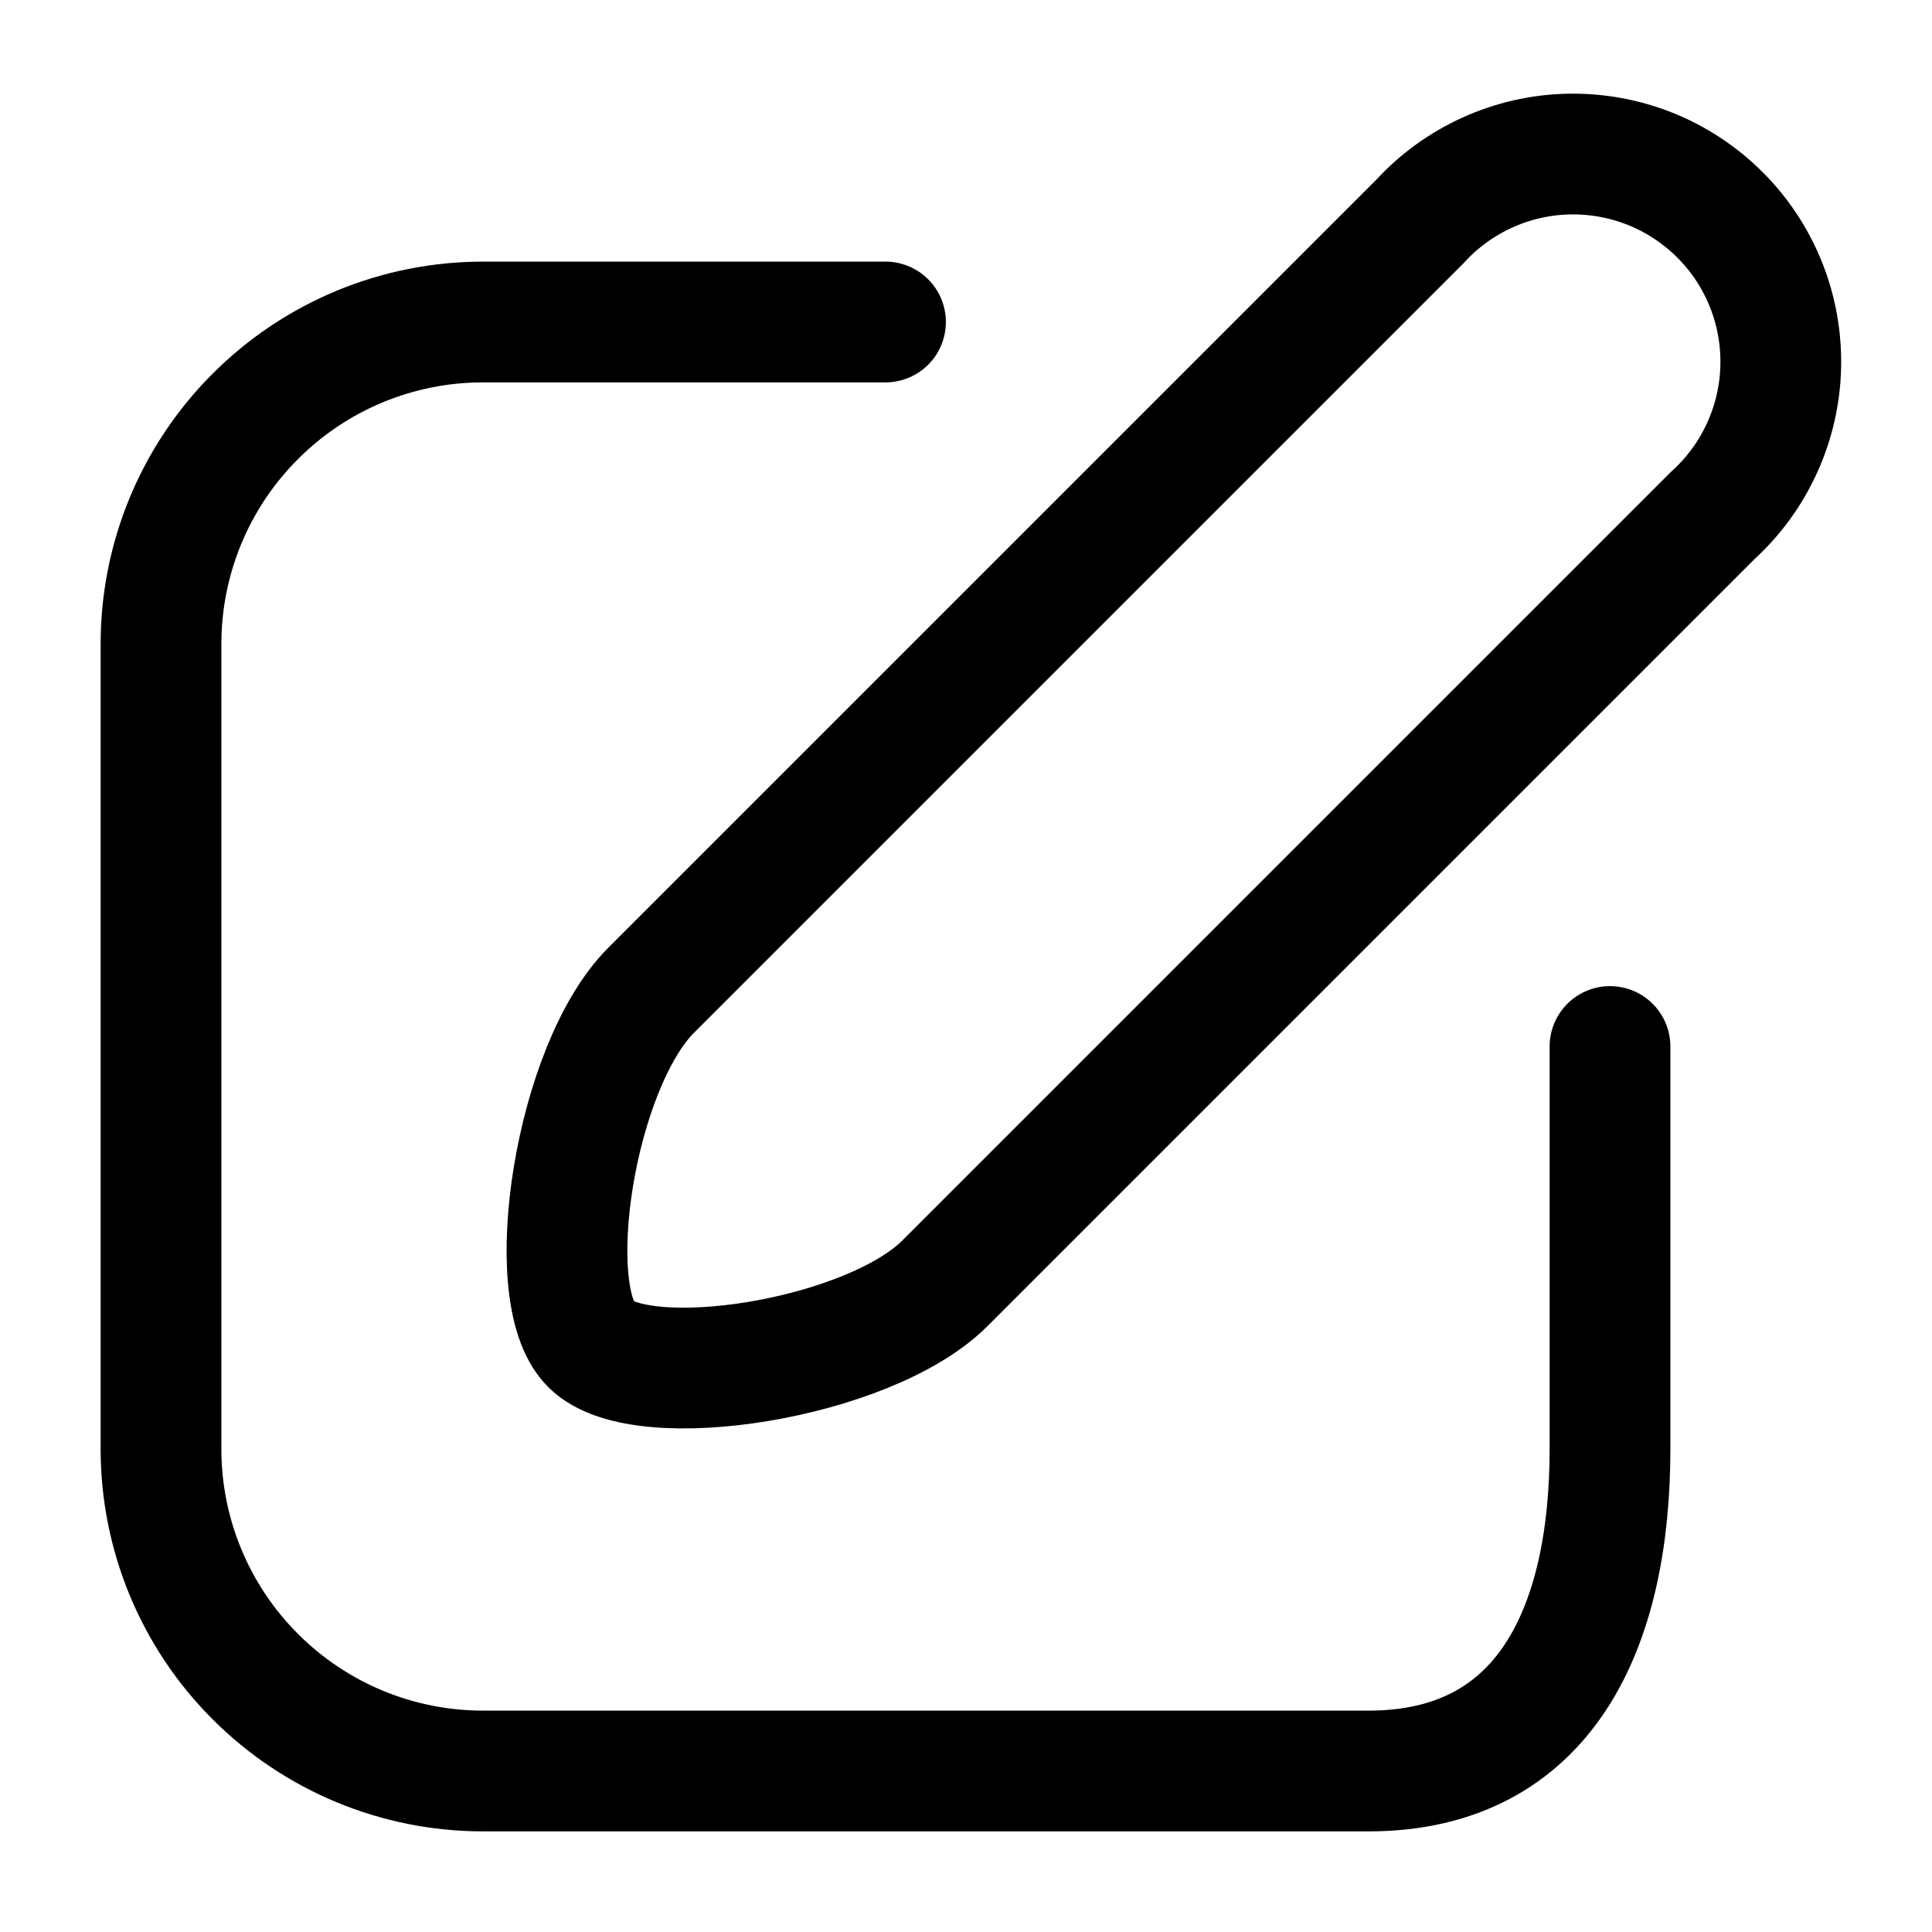
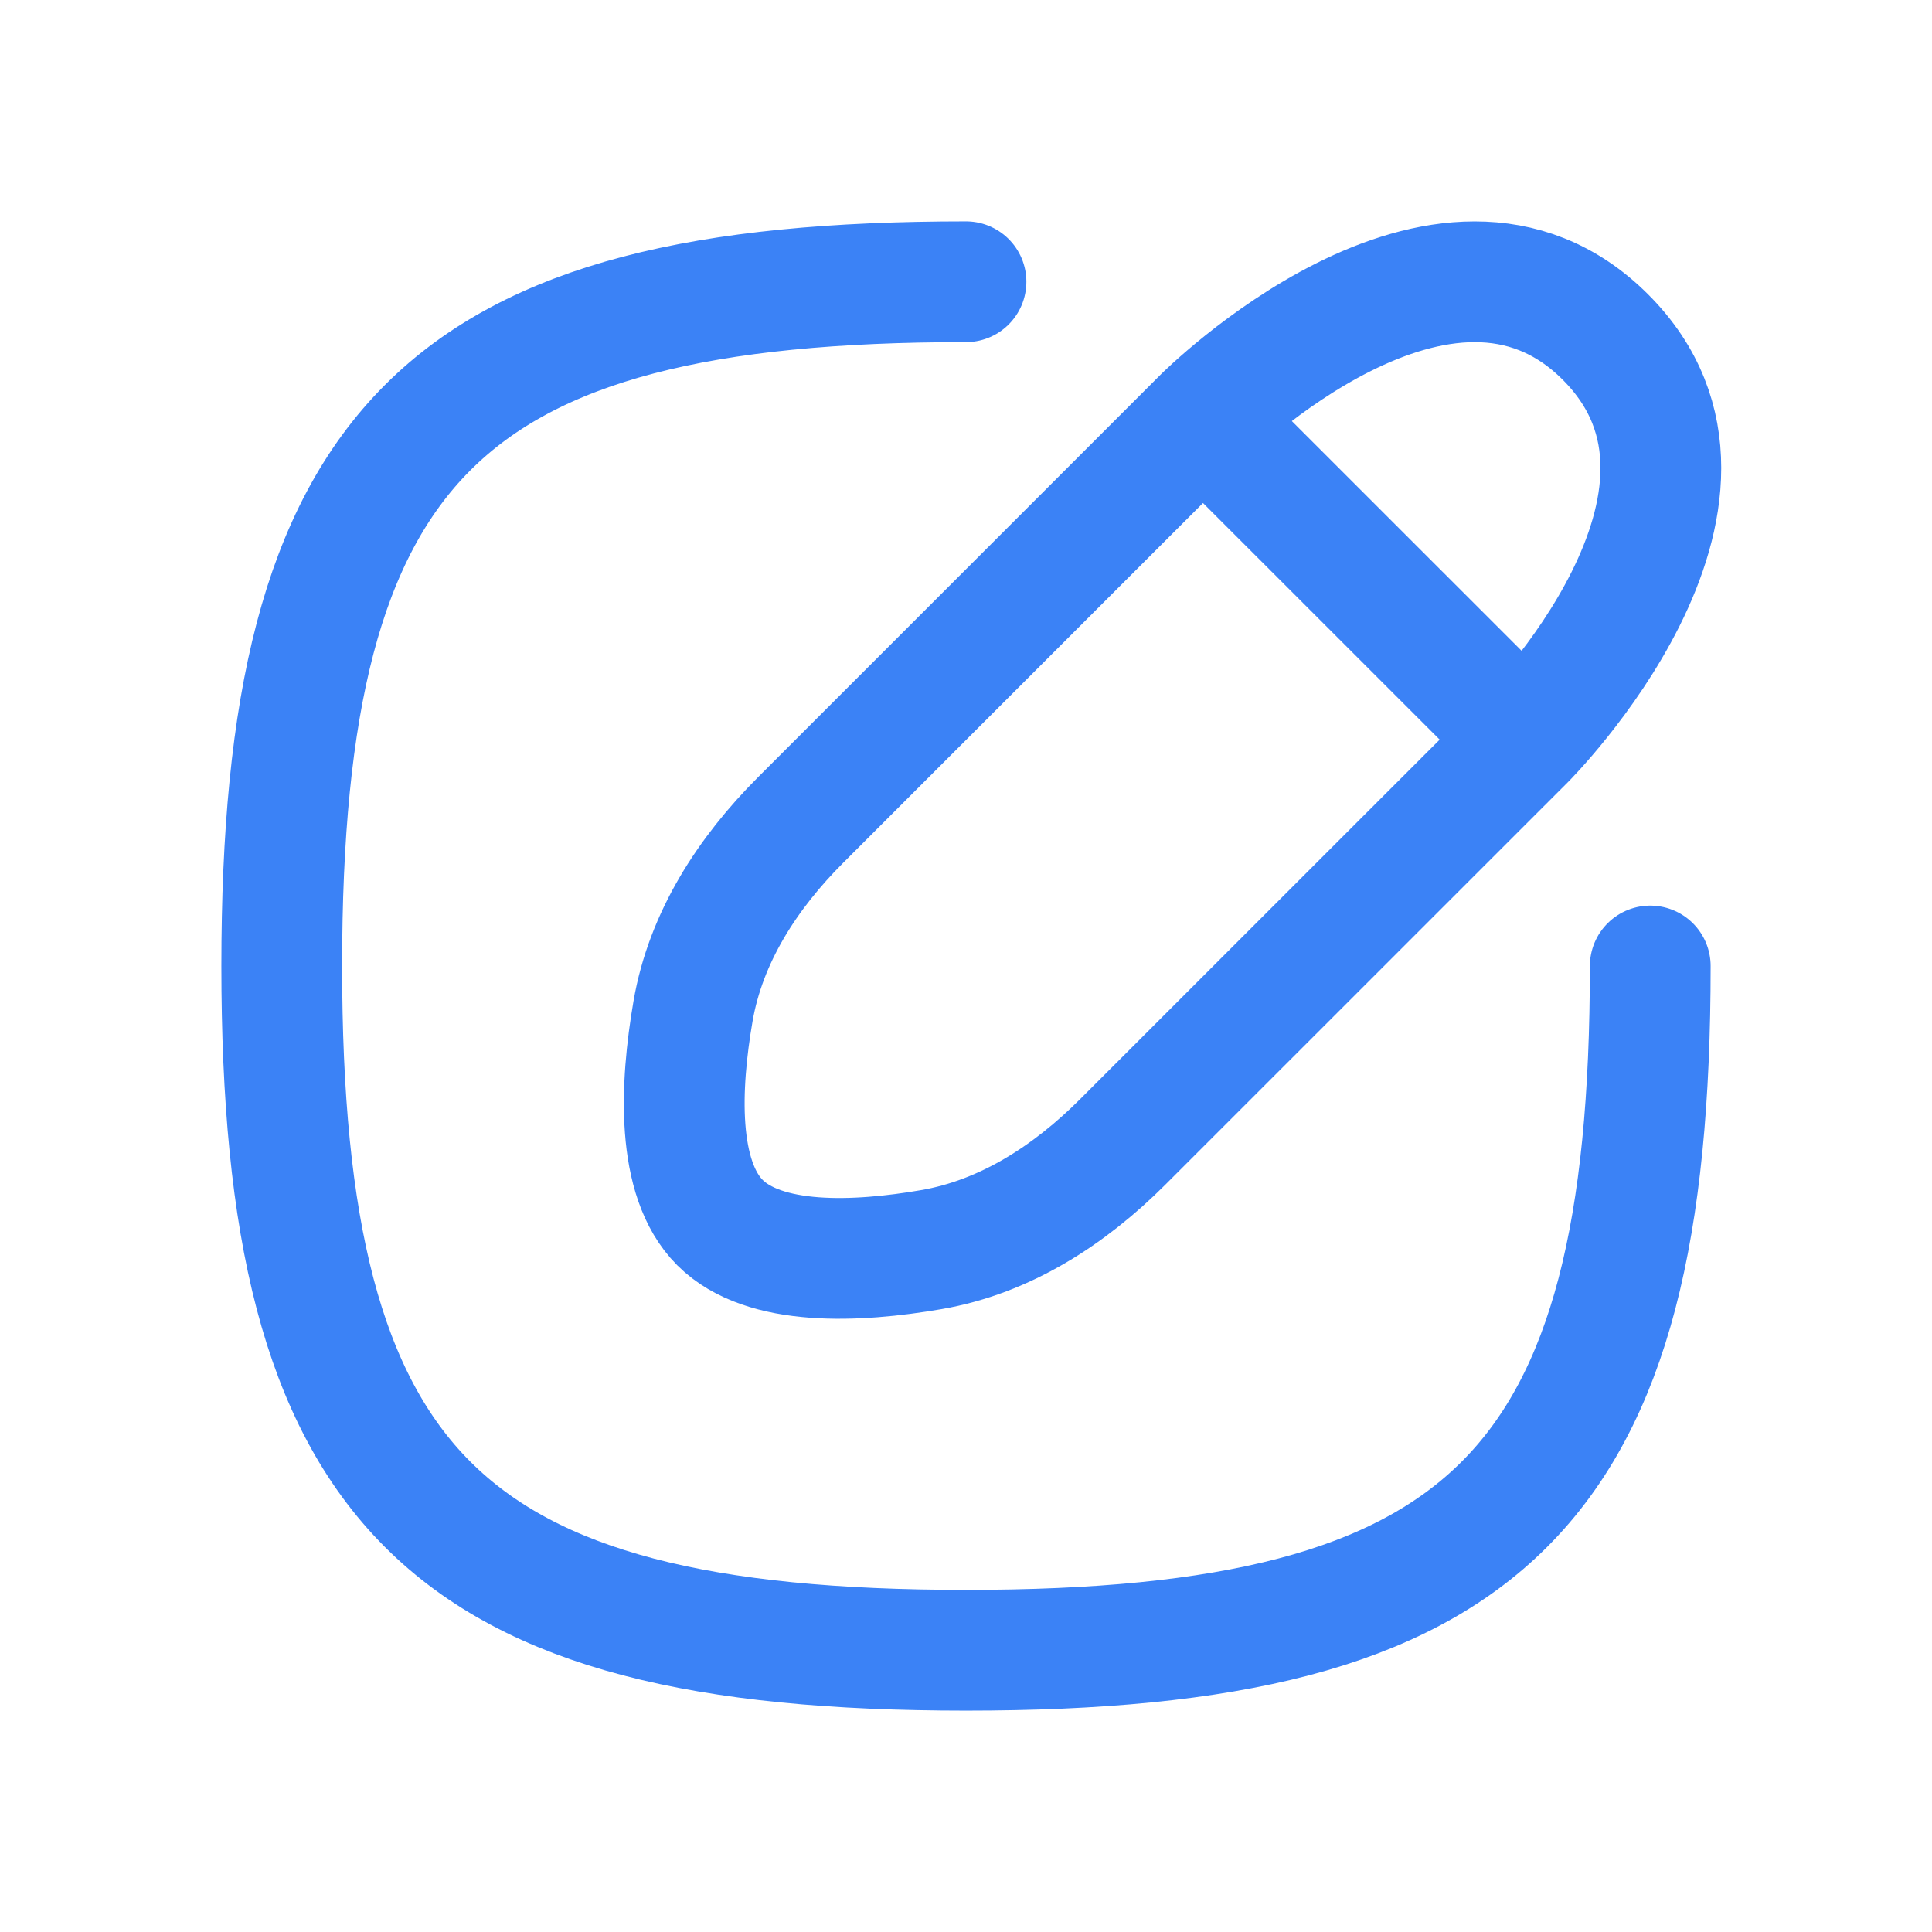
<svg xmlns="http://www.w3.org/2000/svg" width="800px" height="800px" viewBox="0 0 24 24" fill="none">
-   <path d="M21.28 6.4L11.74 15.94C10.79 16.89 7.97 17.33 7.34 16.7C6.71 16.07 7.14 13.25 8.09 12.3L17.64 2.75C17.875 2.493 18.16 2.287 18.478 2.143C18.796 1.999 19.139 1.921 19.488 1.914C19.836 1.907 20.182 1.97 20.506 2.1C20.829 2.23 21.122 2.425 21.369 2.672C21.615 2.918 21.808 3.212 21.938 3.536C22.067 3.86 22.129 4.206 22.121 4.555C22.113 4.903 22.034 5.246 21.889 5.564C21.745 5.881 21.538 6.165 21.28 6.4V6.4Z" stroke="#000000" stroke-width="1.5" stroke-linecap="round" stroke-linejoin="round" />
-   <path d="M11 4H6C4.939 4 3.922 4.421 3.172 5.172C2.421 5.922 2 6.939 2 8V18C2 19.061 2.421 20.078 3.172 20.828C3.922 21.579 4.939 22 6 22H17C19.21 22 20 20.2 20 18V13" stroke="#000000" stroke-width="1.5" stroke-linecap="round" stroke-linejoin="round" />
+   <path d="M18.945 9.188L14.944 5.188M18.945 9.188L13.946 14.186C13.287 14.845 12.488 15.365 11.57 15.523C10.643 15.683 9.493 15.736 8.944 15.188C8.396 14.639 8.449 13.489 8.609 12.562C8.767 11.644 9.287 10.845 9.946 10.186L14.944 5.188M18.945 9.188C18.945 9.188 21.944 6.188 19.944 4.188C17.944 2.188 14.944 5.188 14.944 5.188M20.5 12C20.5 18.5 18.5 20.5 12 20.5C5.5 20.5 3.5 18.5 3.5 12C3.5 5.5 5.5 3.5 12 3.5" stroke="#3B82F6" stroke-width="1.5" stroke-linecap="round" stroke-linejoin="round" />
</svg>
